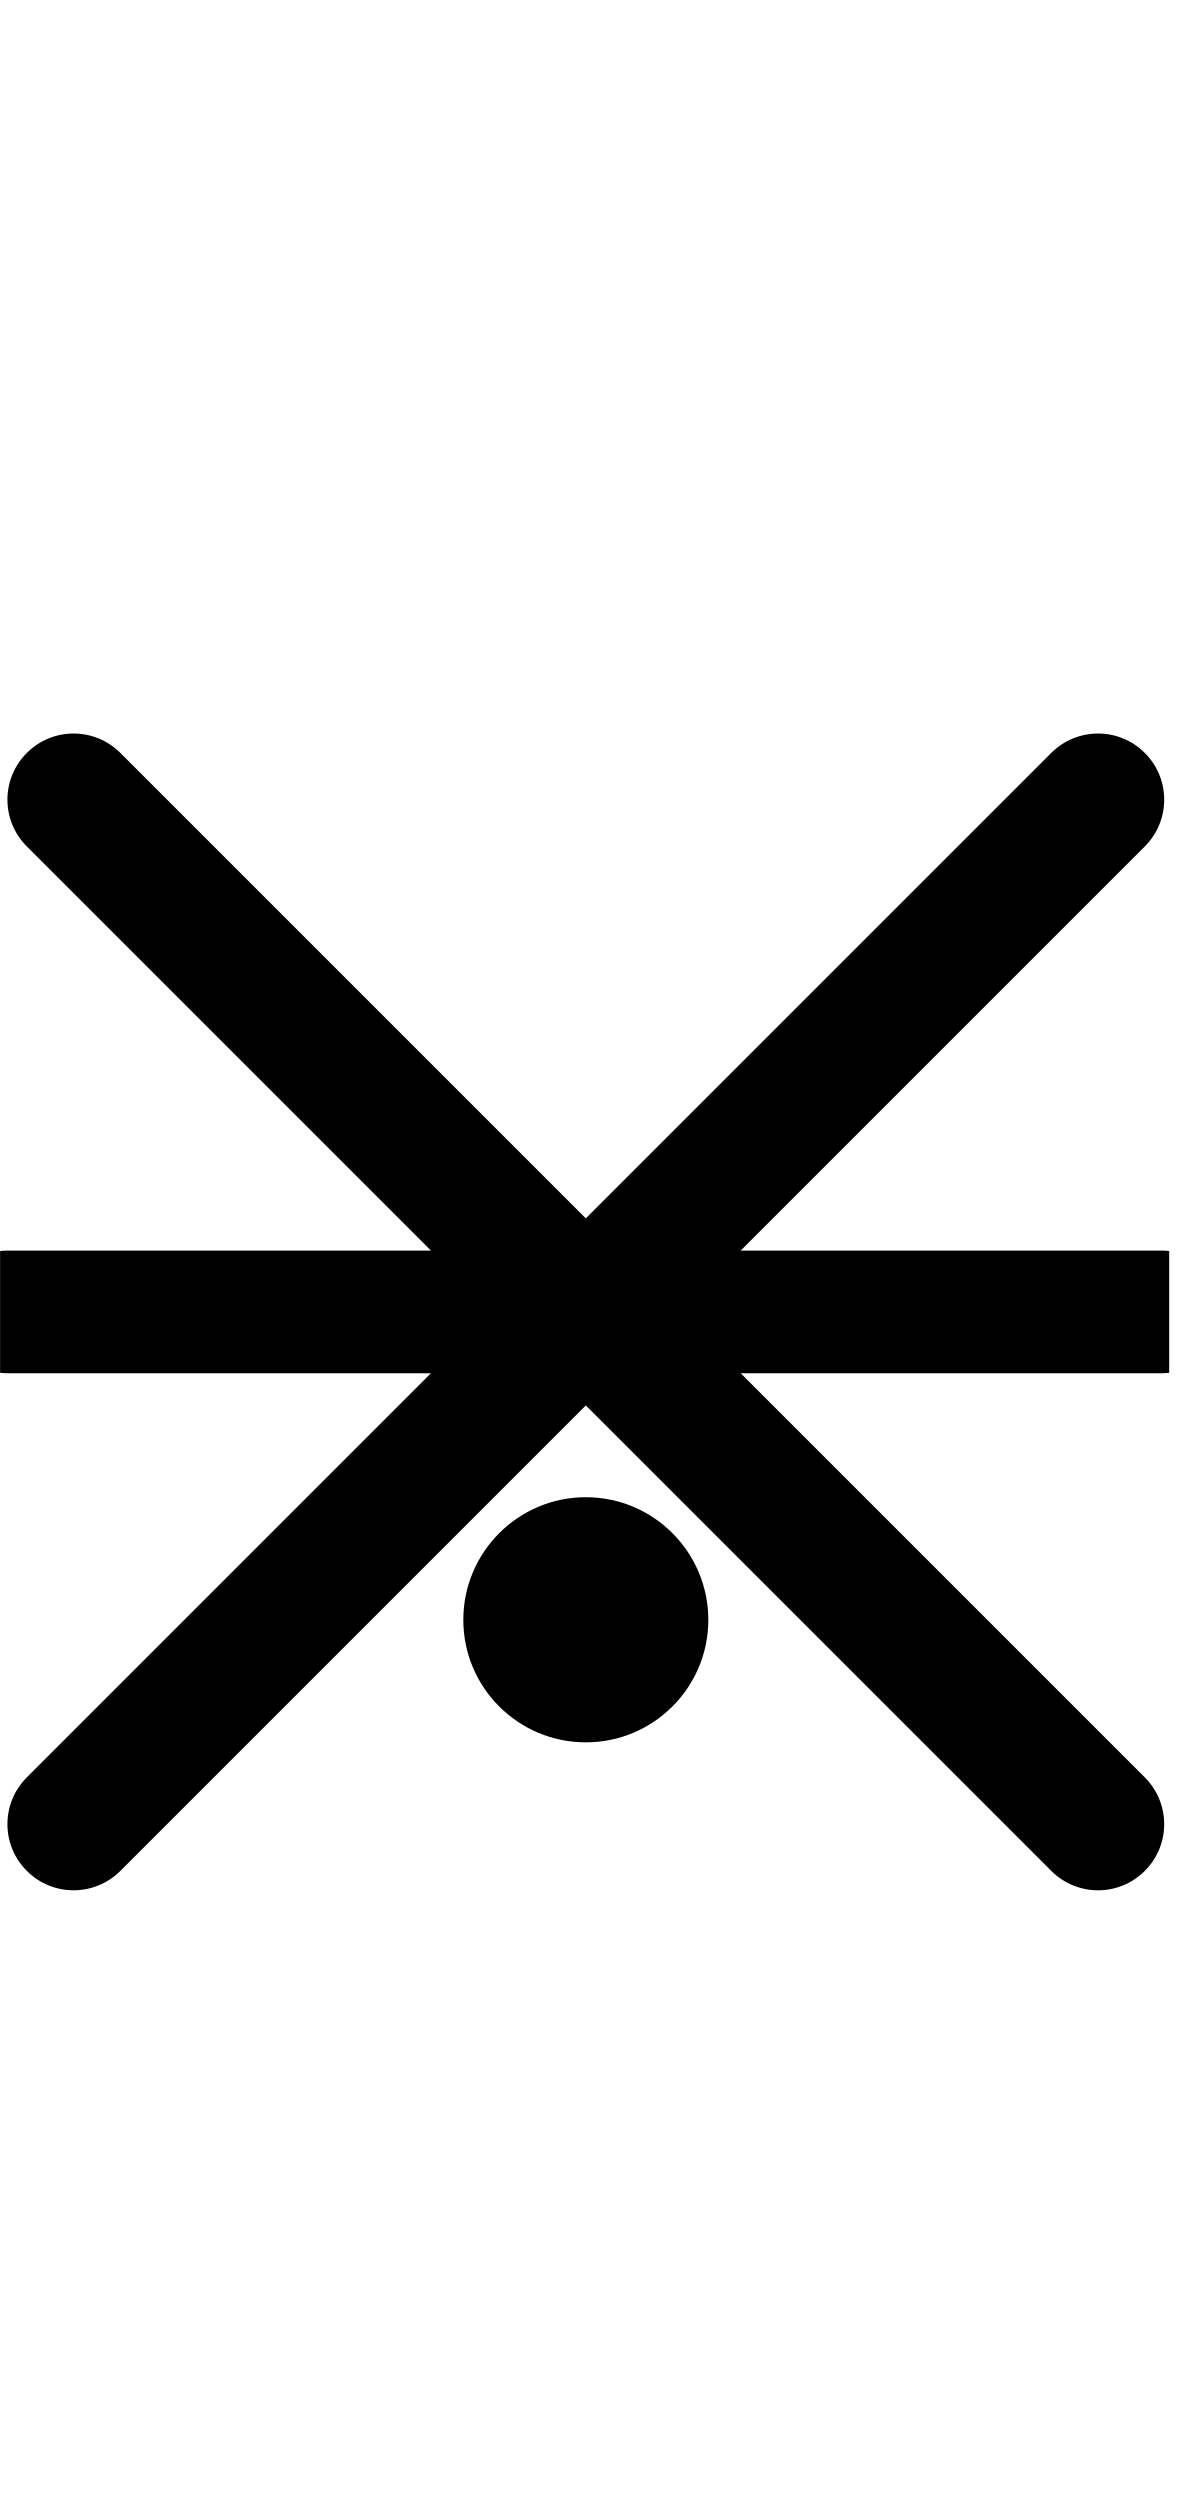
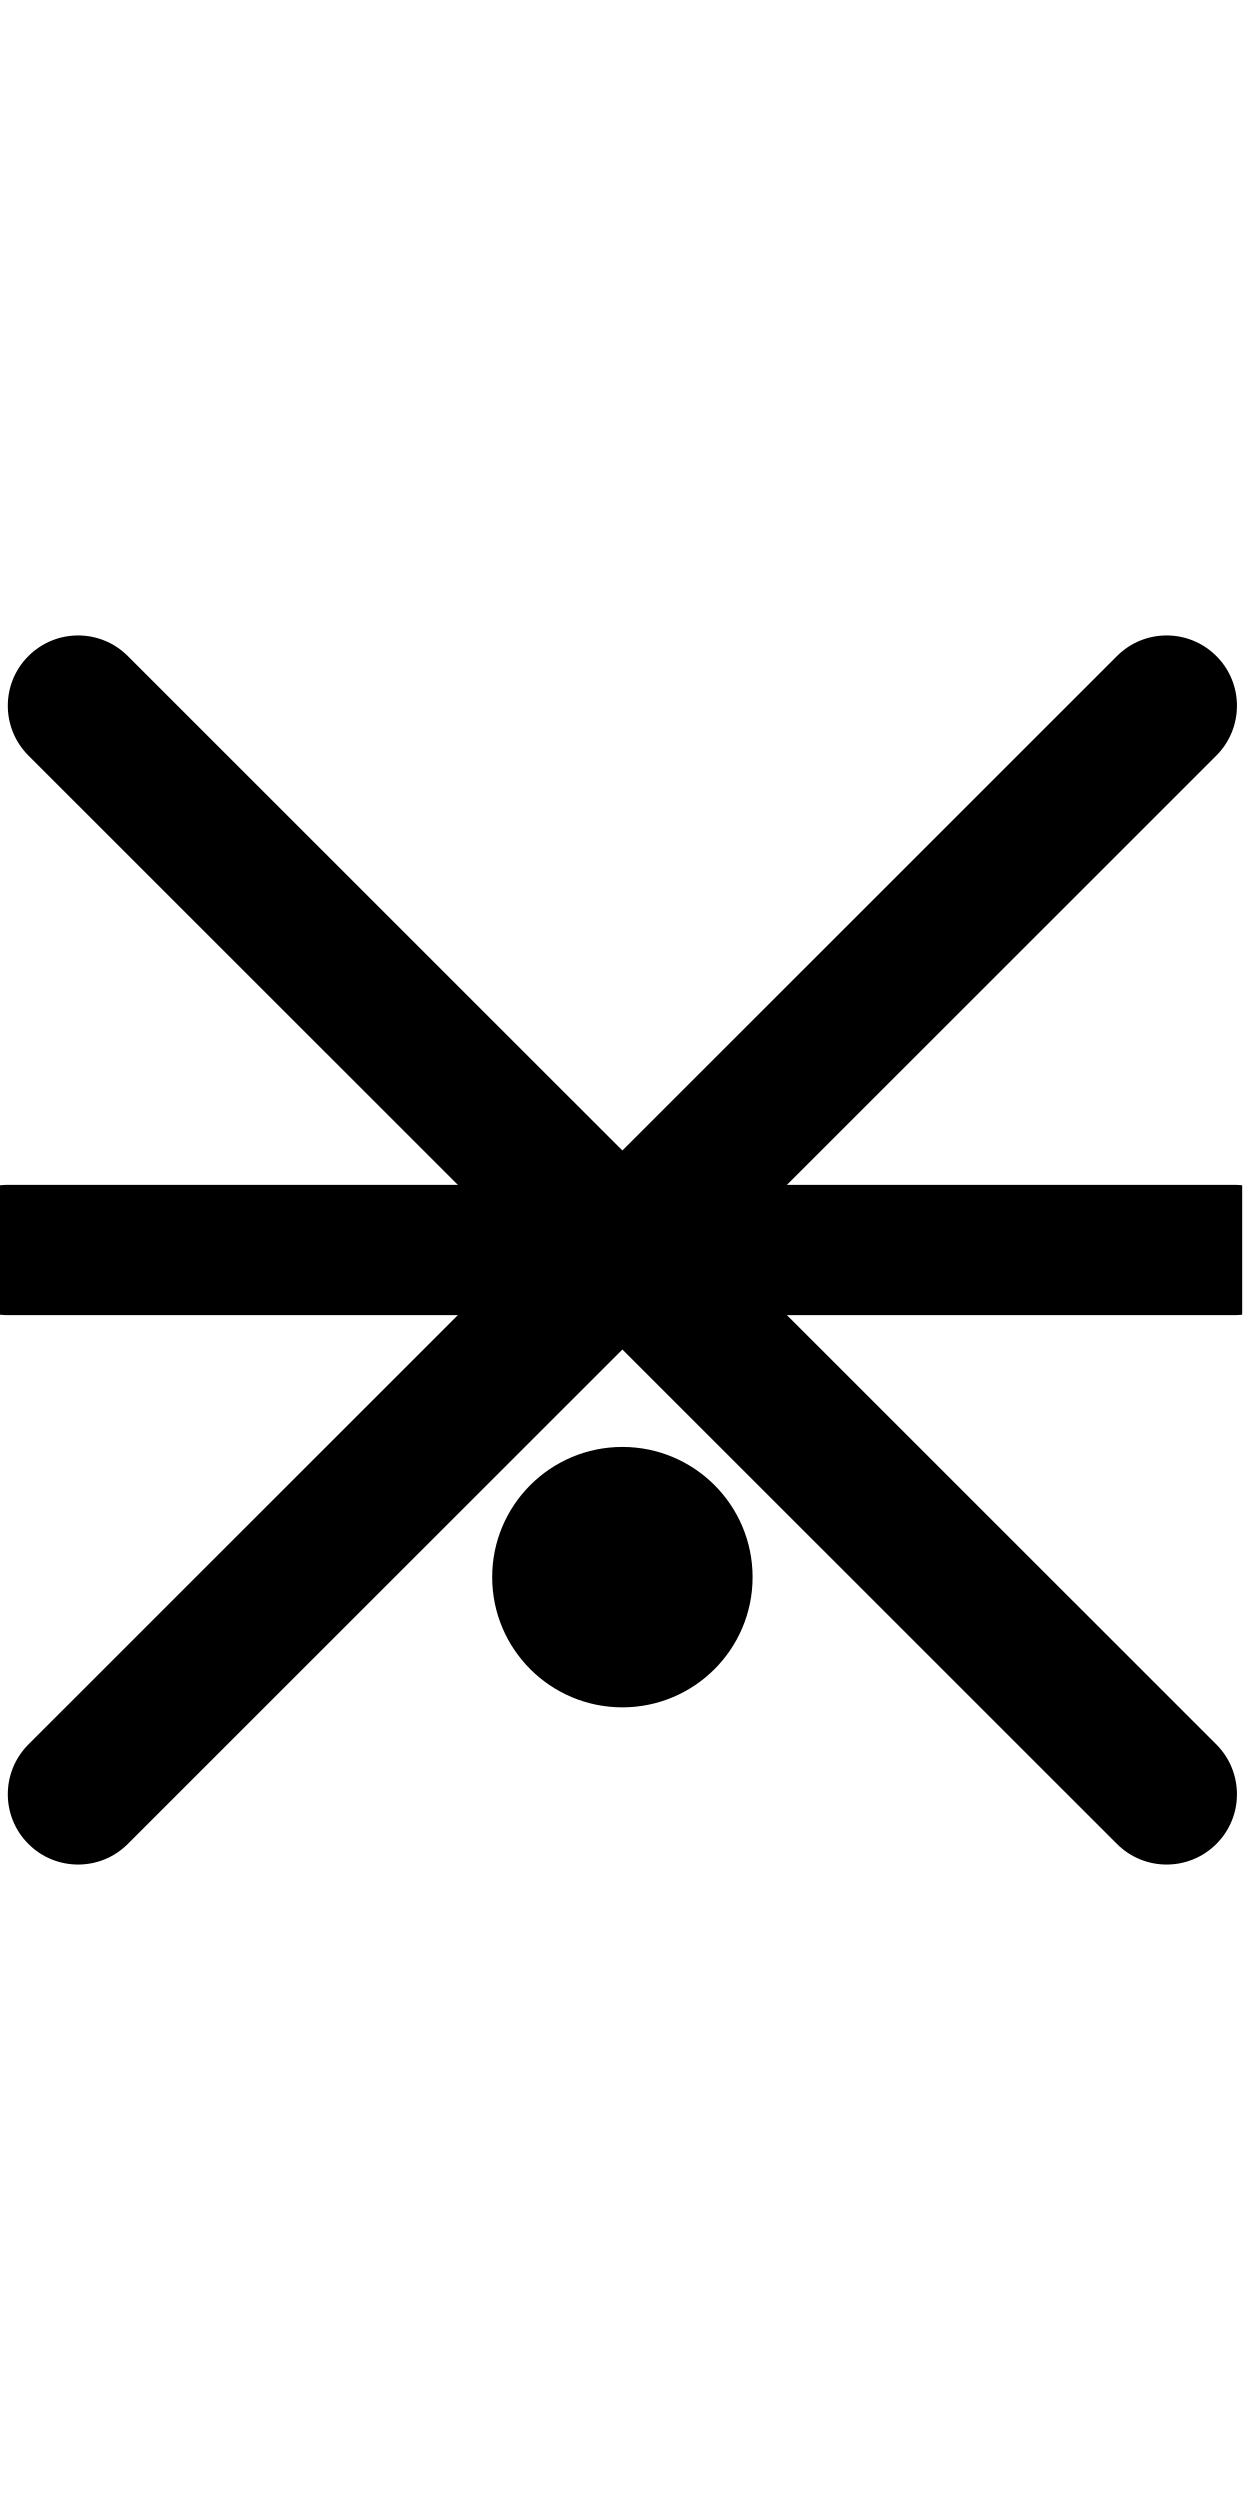
- <svg xmlns="http://www.w3.org/2000/svg" width="100%" height="100%" viewBox="0 0 8 17" version="1.1" xml:space="preserve" style="fill-rule:evenodd;clip-rule:evenodd;stroke-linejoin:round;stroke-miterlimit:2;">
-   <g transform="matrix(1,0,0,1,0,-192)">
-     <g id="_9" transform="matrix(0.496875,0,0,1,4.44089e-16,192.921)">
+ <svg xmlns="http://www.w3.org/2000/svg" width="100%" height="100%" viewBox="0 0 8 16" version="1.1" xml:space="preserve" style="fill-rule:evenodd;clip-rule:evenodd;stroke-linejoin:round;stroke-miterlimit:2;">
+   <g transform="matrix(1,0,0,1,-90,0)">
+     <g id="_9" transform="matrix(0.496875,0,0,1,90,3.55271e-15)">
      <rect x="0" y="0" width="16" height="16" style="fill:none;" />
-       <g id="_91" transform="matrix(2.01258,0,0,1,-212.31,-1.77636e-15)">
-         <path d="M105.492,7.586C105.508,7.584 105.525,7.583 105.542,7.583L108.422,7.583L105.674,4.835C105.498,4.659 105.498,4.374 105.674,4.199C105.849,4.023 106.134,4.023 106.31,4.199L109.475,7.364L112.64,4.199C112.816,4.023 113.101,4.023 113.276,4.199C113.452,4.374 113.452,4.659 113.276,4.835L110.528,7.583L113.392,7.583C113.409,7.583 113.425,7.584 113.442,7.586L113.442,8.414C113.425,8.416 113.409,8.417 113.392,8.417L110.528,8.417L113.276,11.165C113.452,11.341 113.452,11.626 113.276,11.801C113.101,11.977 112.816,11.977 112.64,11.801L109.475,8.636L106.31,11.801C106.134,11.977 105.849,11.977 105.674,11.801C105.498,11.626 105.498,11.341 105.674,11.165L108.422,8.417L105.542,8.417C105.525,8.417 105.508,8.416 105.492,8.414L105.492,7.586ZM109.475,10.927C109.935,10.927 110.308,10.554 110.308,10.094C110.308,9.634 109.935,9.26 109.475,9.26C109.015,9.26 108.642,9.634 108.642,10.094C108.642,10.554 109.015,10.927 109.475,10.927Z" />
+       <clipPath id="_clip1">
+         <rect x="0" y="0" width="16" height="16" />
+       </clipPath>
+       <g clip-path="url(#_clip1)">
+         <g id="_10" transform="matrix(2.01258,0,0,1,-8.05085,0)">
+           <g transform="matrix(0.957052,0.00141525,-0.00861127,-0.957089,-31.902,15.7227)">
+             <path d="M42.118,8.429L45.691,4.83C45.873,4.646 45.87,4.348 45.685,4.165C45.5,3.981 45.202,3.98 45.02,4.164L41.447,7.763C41.266,7.946 41.268,8.244 41.453,8.428C41.639,8.612 41.937,8.612 42.118,8.429Z" />
+           </g>
+           <g transform="matrix(-0.957052,0.00141525,0.00861127,-0.957089,47.869,15.7227)">
+             <path d="M42.118,8.429L45.691,4.83C45.873,4.646 45.87,4.348 45.685,4.165C45.5,3.981 45.202,3.98 45.02,4.164L41.447,7.763C41.266,7.946 41.268,8.244 41.453,8.428C41.639,8.612 41.937,8.612 42.118,8.429Z" />
+           </g>
+         </g>
+         <g id="_20" transform="matrix(1.67715,0,0,-0.833333,-40.6207,95.0937)">
+           <circle cx="29" cy="102" r="1" />
+         </g>
+         <g id="base" transform="matrix(2.01258,0,0,1,-8.05085,0)">
+           <g id="consonant" transform="matrix(6.12323e-17,-1,-1,-6.12323e-17,16,16)">
+             <path d="M7.583,4.1L7.583,8C7.583,8.23 7.77,8.417 8,8.417C8.23,8.417 8.417,8.23 8.417,8L8.417,4.1C8.417,3.87 8.23,3.683 8,3.683C7.77,3.683 7.583,3.87 7.583,4.1Z" />
+           </g>
+           <g id="consonant1" transform="matrix(6.12323e-17,-1,-1,-6.12323e-17,12.467,16)">
+             <path d="M7.583,4.5L7.583,8.417C7.583,8.647 7.77,8.833 8,8.833C8.23,8.833 8.417,8.647 8.417,8.417L8.417,4.5C8.417,4.27 8.23,4.083 8,4.083C7.77,4.083 7.583,4.27 7.583,4.5Z" />
+           </g>
+         </g>
+         <g id="_1" transform="matrix(2.01258,0,0,1,-8.08404,0)">
+           <g transform="matrix(0.957052,-0.00141525,-0.00861127,0.957089,-31.8855,0.277345)">
+             <path d="M42.118,8.429L45.691,4.83C45.873,4.646 45.87,4.348 45.685,4.165C45.5,3.981 45.202,3.98 45.02,4.164L41.447,7.763C41.266,7.946 41.268,8.244 41.453,8.428C41.639,8.612 41.937,8.612 42.118,8.429Z" />
+           </g>
+           <g transform="matrix(-0.957052,-0.00141525,0.00861127,0.957089,47.8855,0.277345)">
+             <path d="M42.118,8.429L45.691,4.83C45.873,4.646 45.87,4.348 45.685,4.165C45.5,3.981 45.202,3.98 45.02,4.164L41.447,7.763C41.266,7.946 41.268,8.244 41.453,8.428C41.639,8.612 41.937,8.612 42.118,8.429Z" />
+           </g>
+         </g>
      </g>
    </g>
  </g>
</svg>
